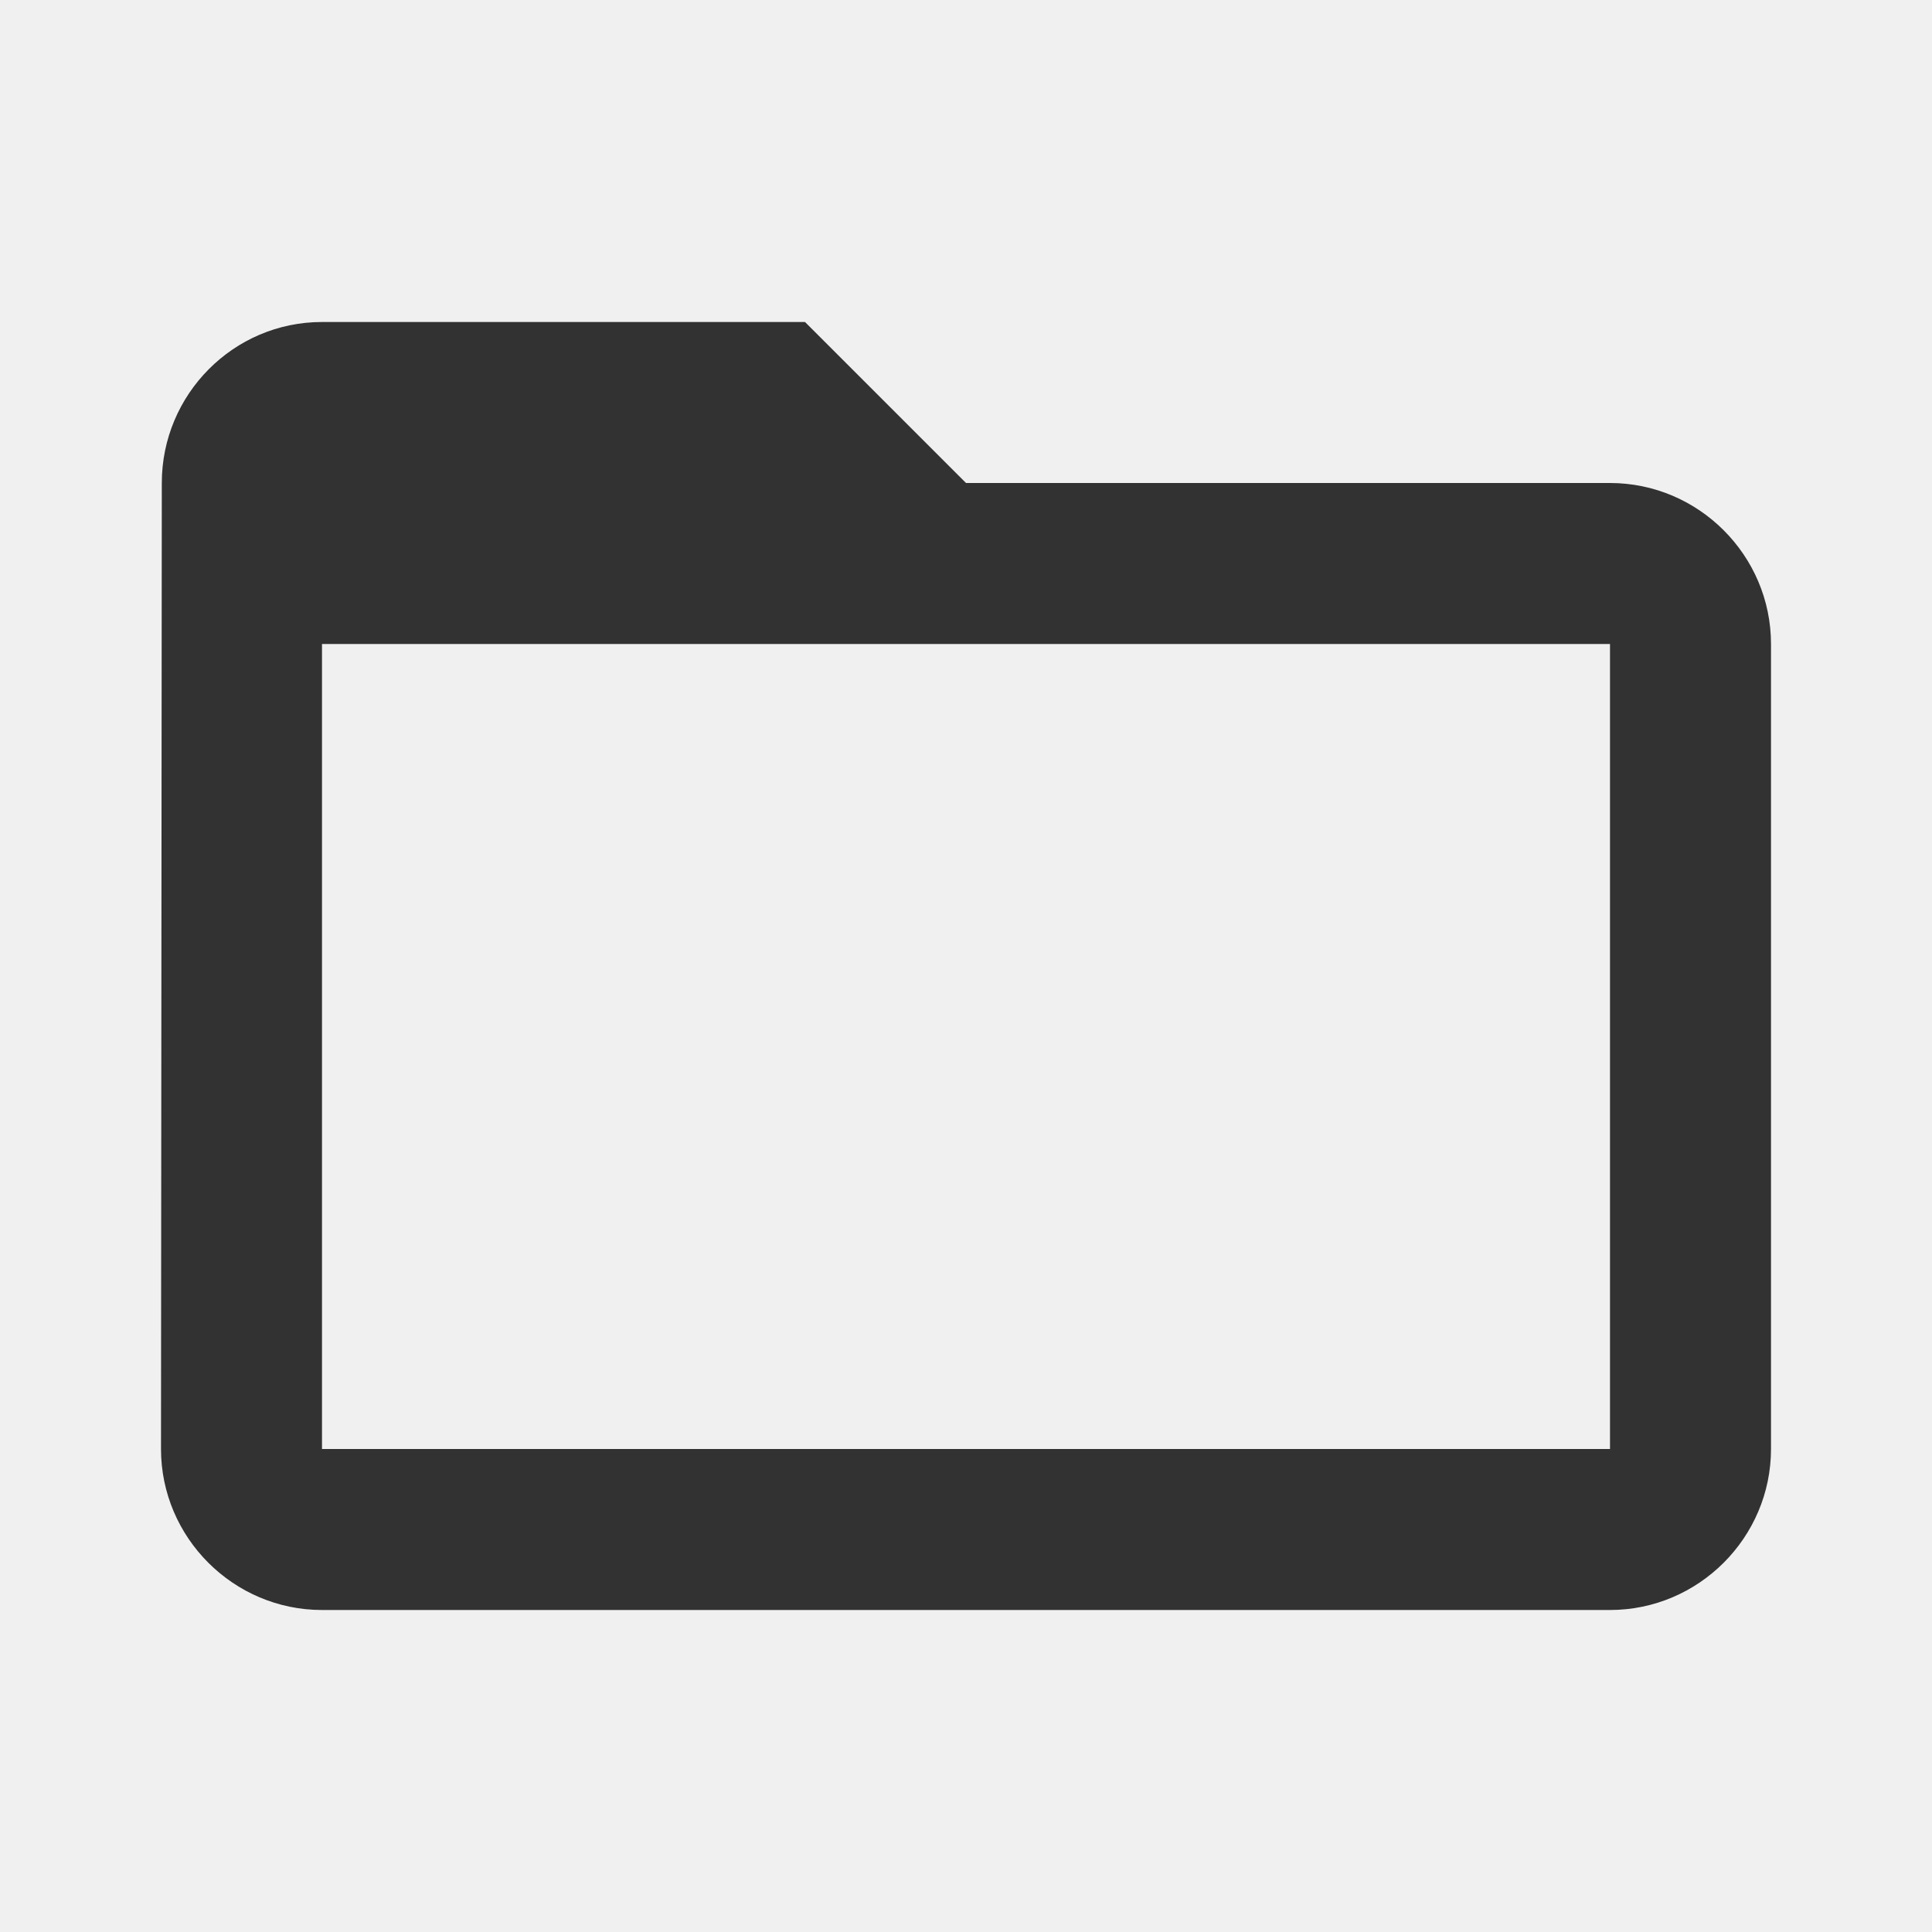
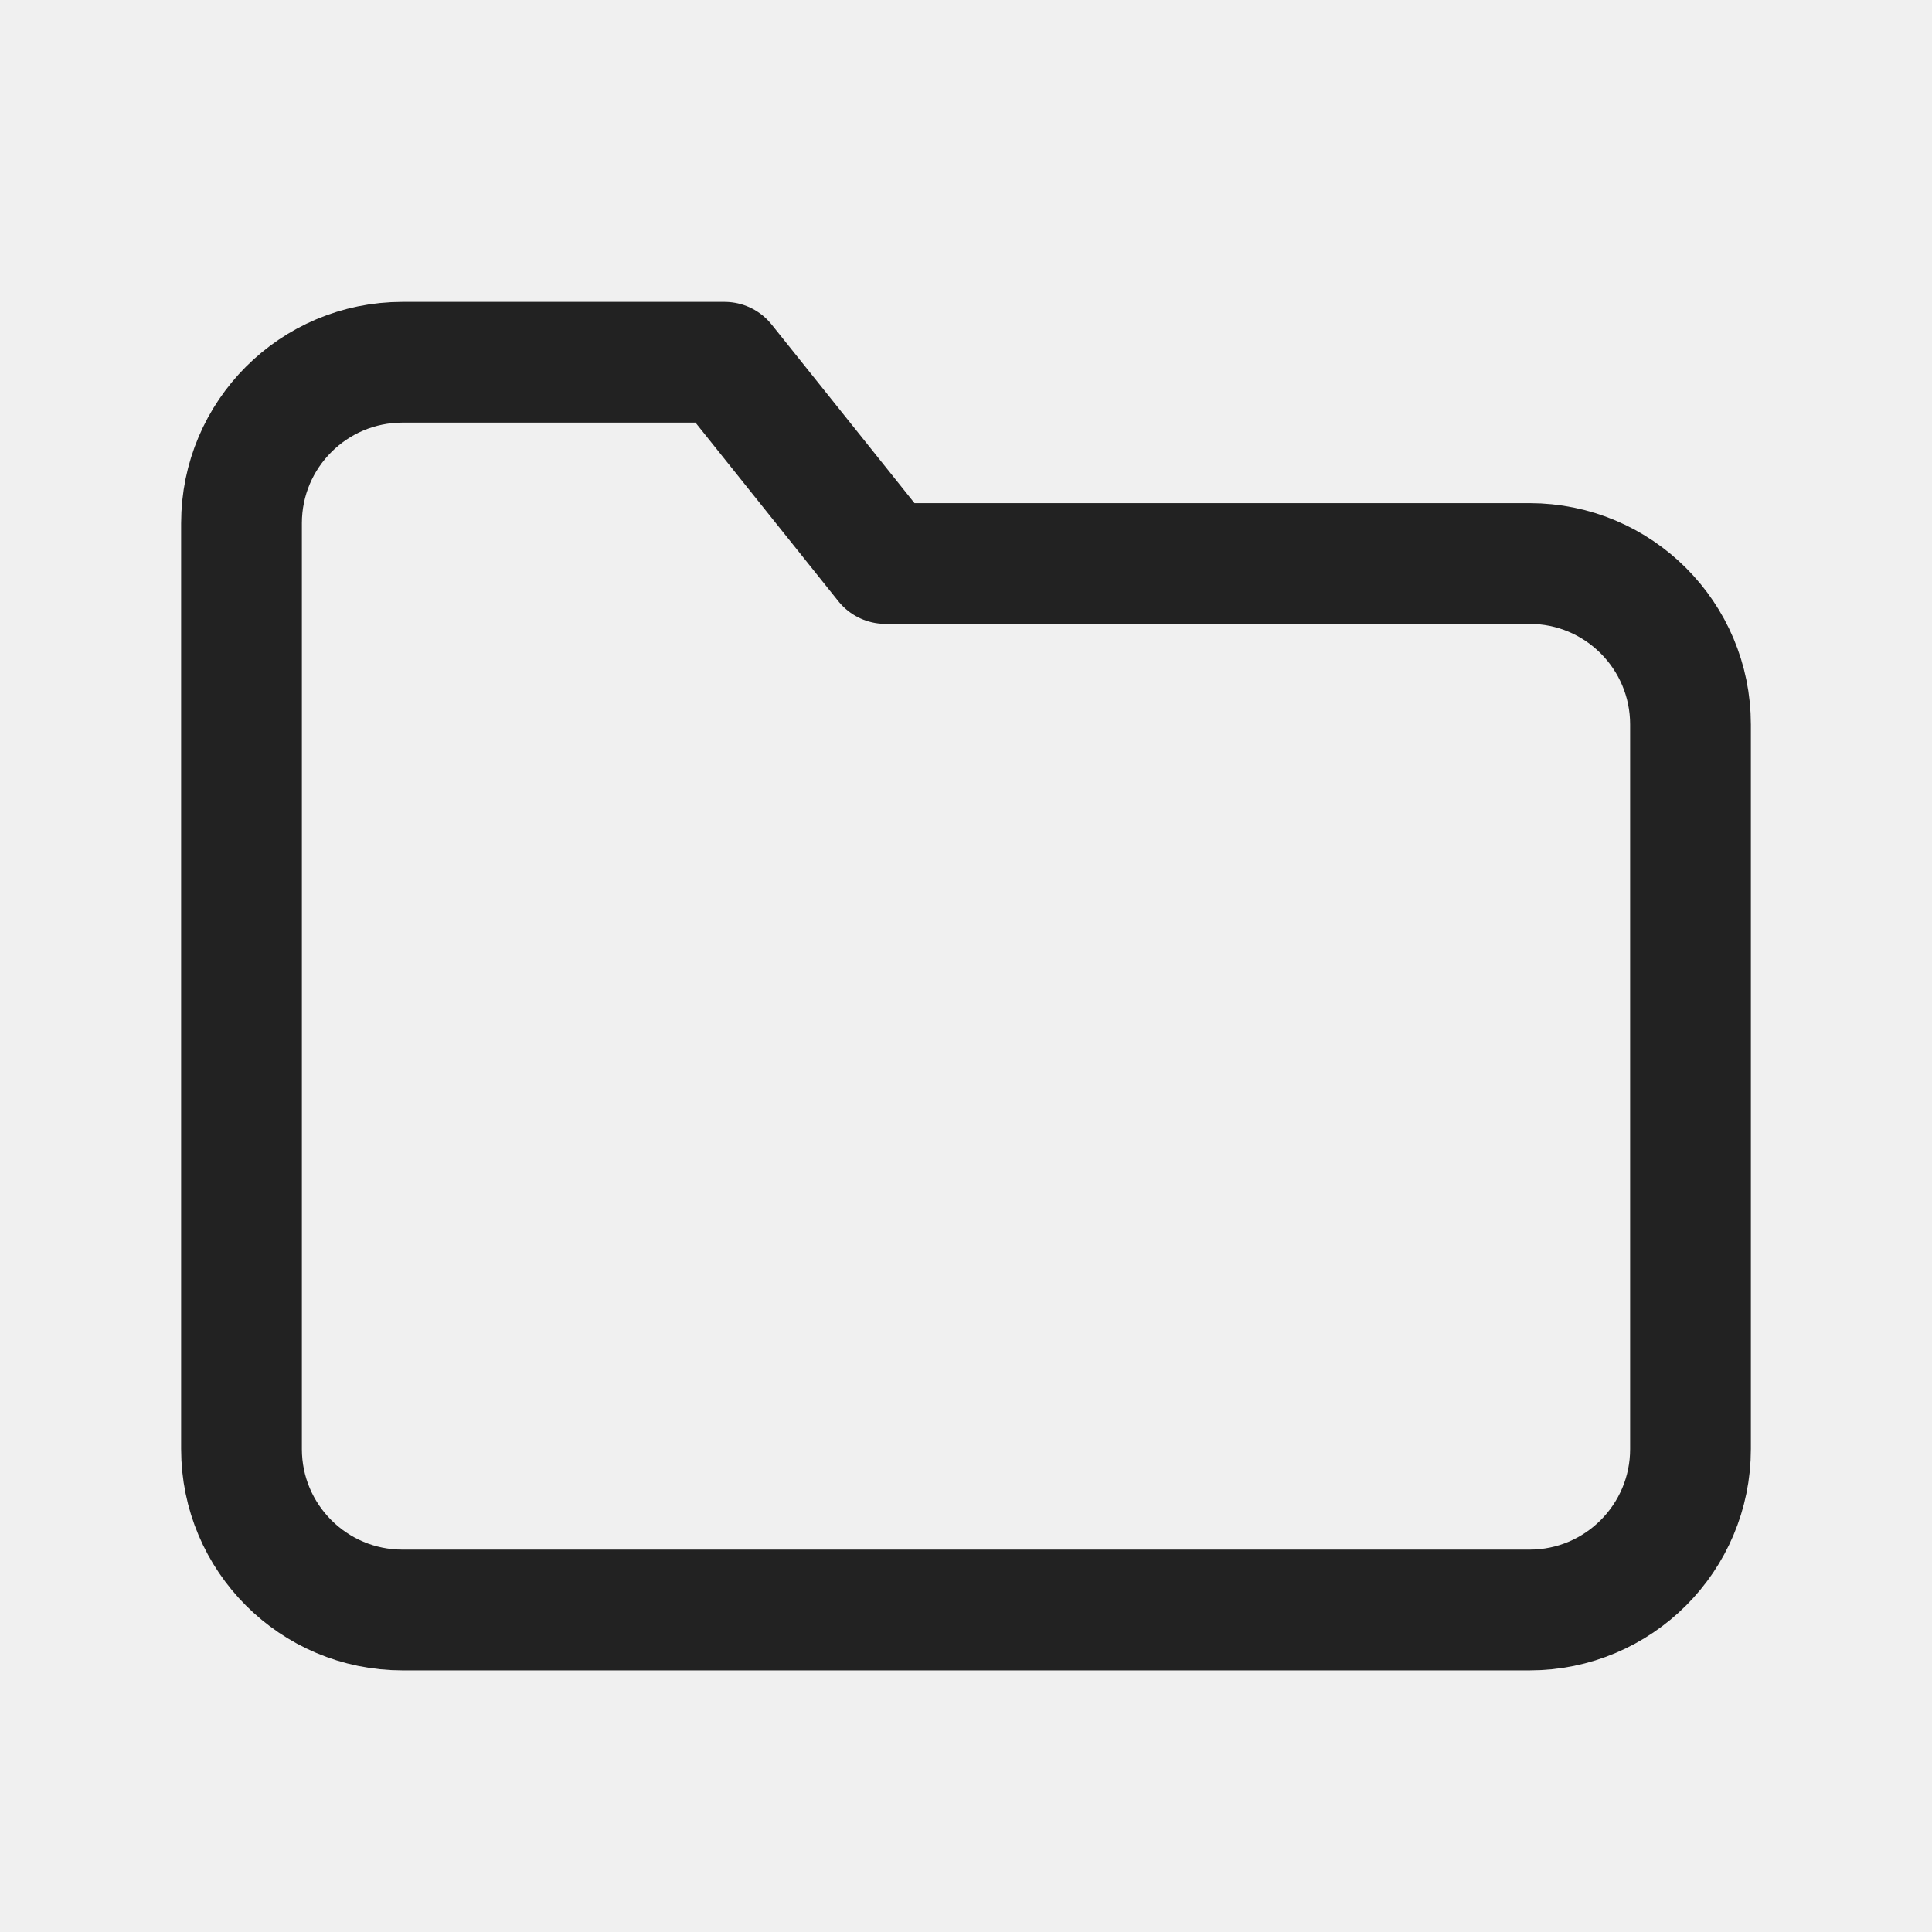
- <svg xmlns="http://www.w3.org/2000/svg" width="24" height="24" viewBox="0 0 24 24" fill="none">
-   <g clip-path="url(#clip0_149_23)">
-     <path d="M20 6H12L10 4H4C2.9 4 2.01 4.9 2.01 6L2 18C2 19.1 2.9 20 4 20H20C21.1 20 22 19.1 22 18V8C22 6.9 21.1 6 20 6ZM20 18H4V8H20V18Z" fill="#323232" />
-   </g>
-   <defs>
-     <clipPath id="clip0_149_23">
-       <rect width="24" height="24" fill="white" />
-     </clipPath>
-   </defs>
+ <svg xmlns="http://www.w3.org/2000/svg" width="24" height="24" viewBox="0 0 24 24" fill="none" stroke="#222222" stroke-width="1.5" stroke-linecap="round" stroke-linejoin="round">
+   <path d="M3 6.5a2 2 0 0 1 2-2h4l2 2.5h8a2 2 0 0 1 2 2V18a2 2 0 0 1-2 2H5a2 2 0 0 1-2-2z" />
</svg>
